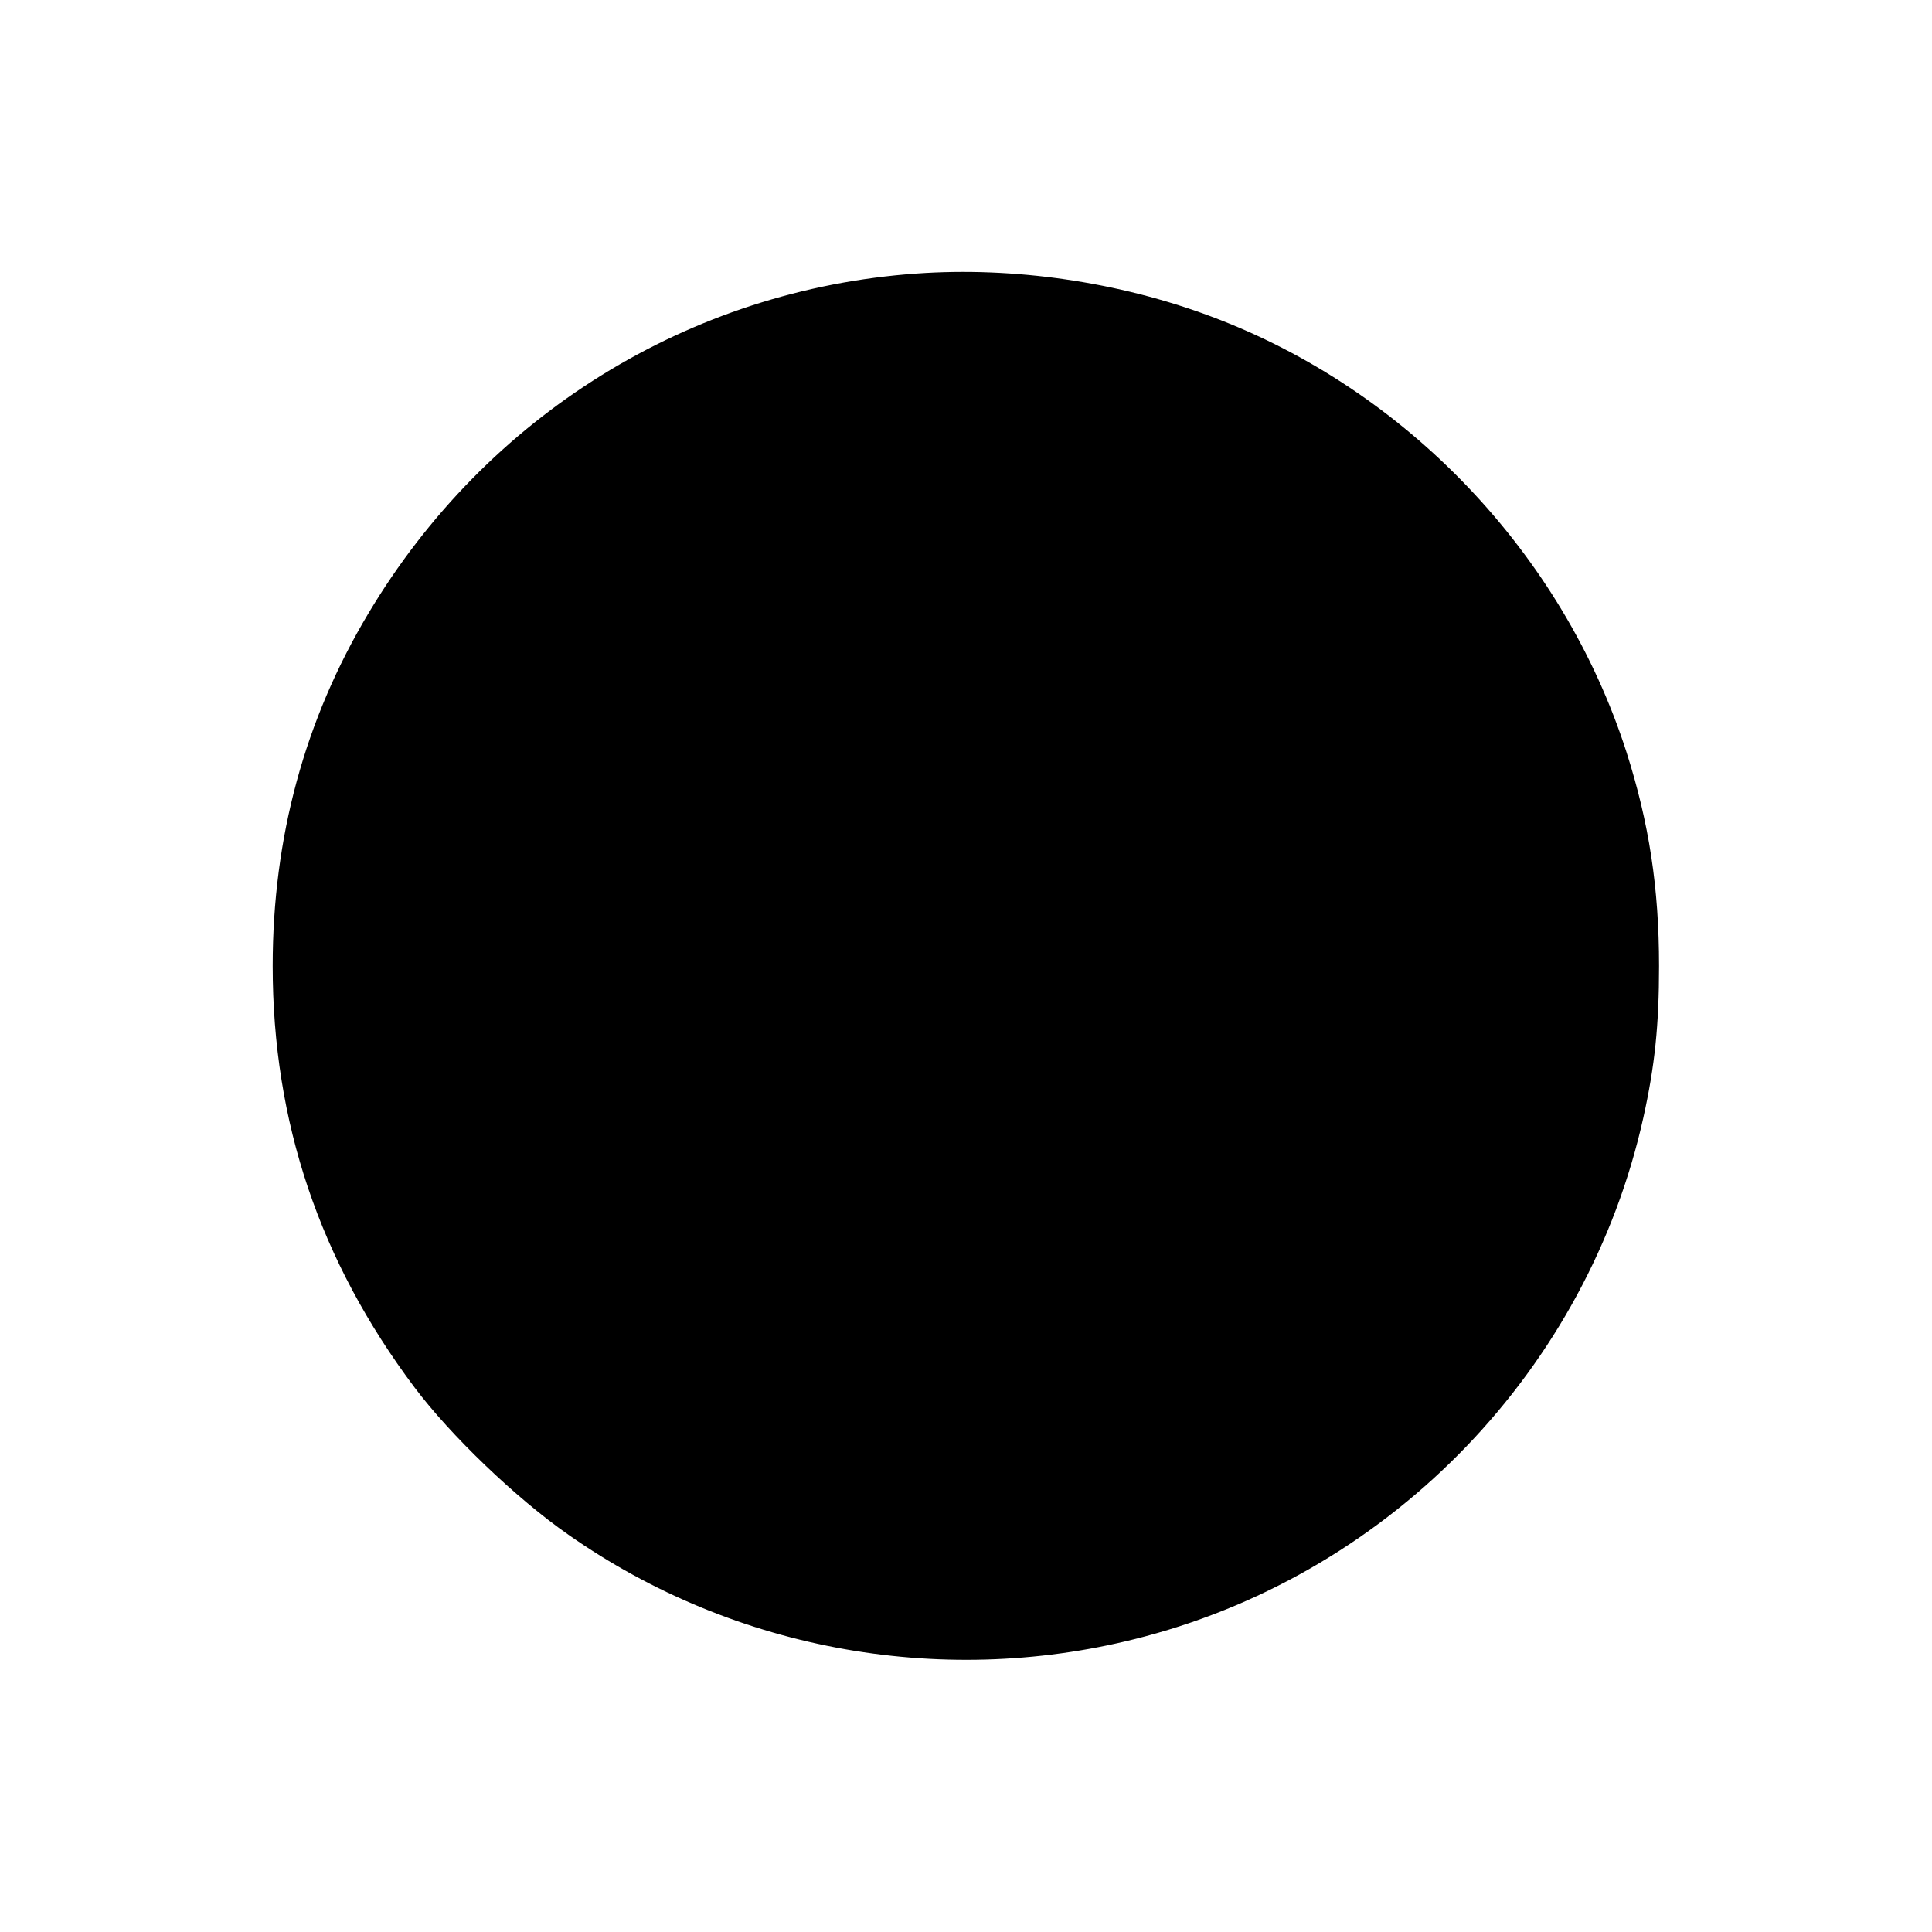
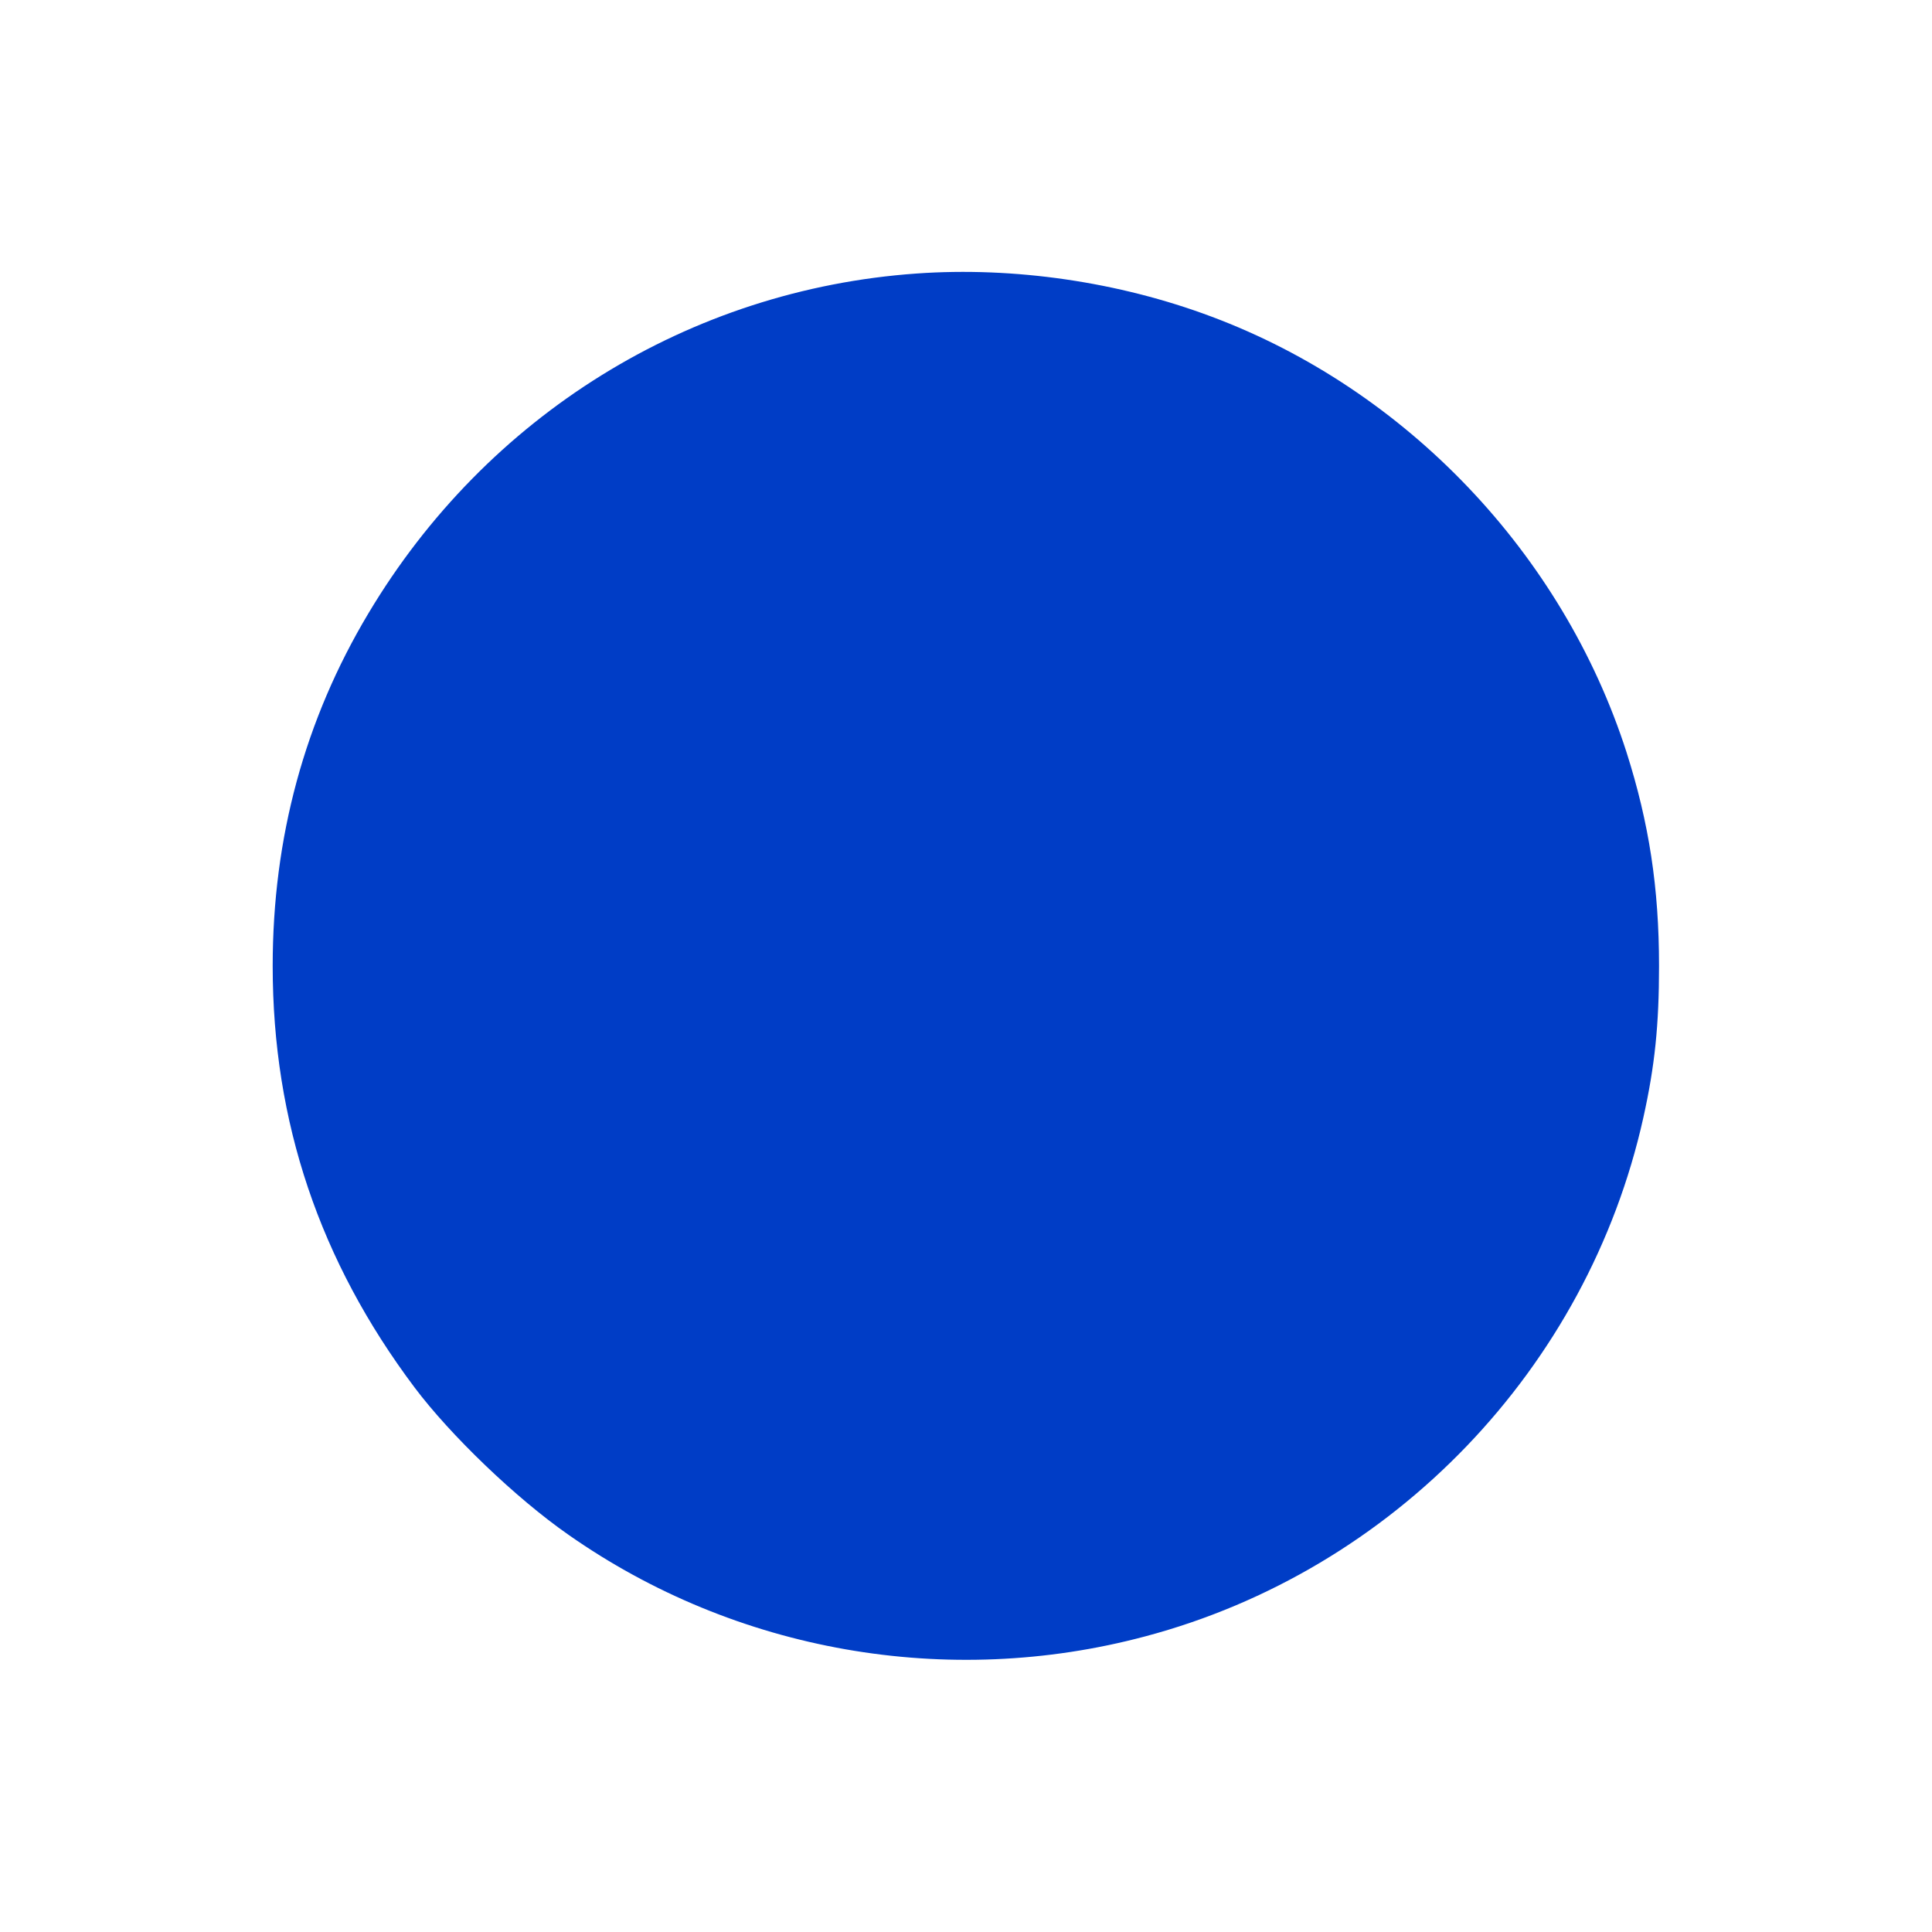
- <svg xmlns="http://www.w3.org/2000/svg" version="1" width="933.333" height="933.333" viewBox="0 0 700 700">
+ <svg xmlns="http://www.w3.org/2000/svg" version="1" width="933.333" height="933.333" viewBox="0 0 700 700" fill="#003dc6">
  <path d="M332.1 99.1c-82.3 5.8-155.8 51.4-198.6 123.1-23.1 38.6-34.7 81.3-34.7 127.8 0 56.5 17 106.9 51.4 152.7 13 17.3 36.7 40.1 55.8 53.4 60.5 42.4 137.3 55.9 208.9 36.8 90-23.9 160.3-97.1 180.5-187.9 4.2-18.9 5.7-33.7 5.7-55 0-28.3-3.6-51.8-11.8-77.5-23.1-71.9-79.8-131.4-150.4-157.8-33.6-12.6-71.5-18.1-106.8-15.6z" />
</svg>
